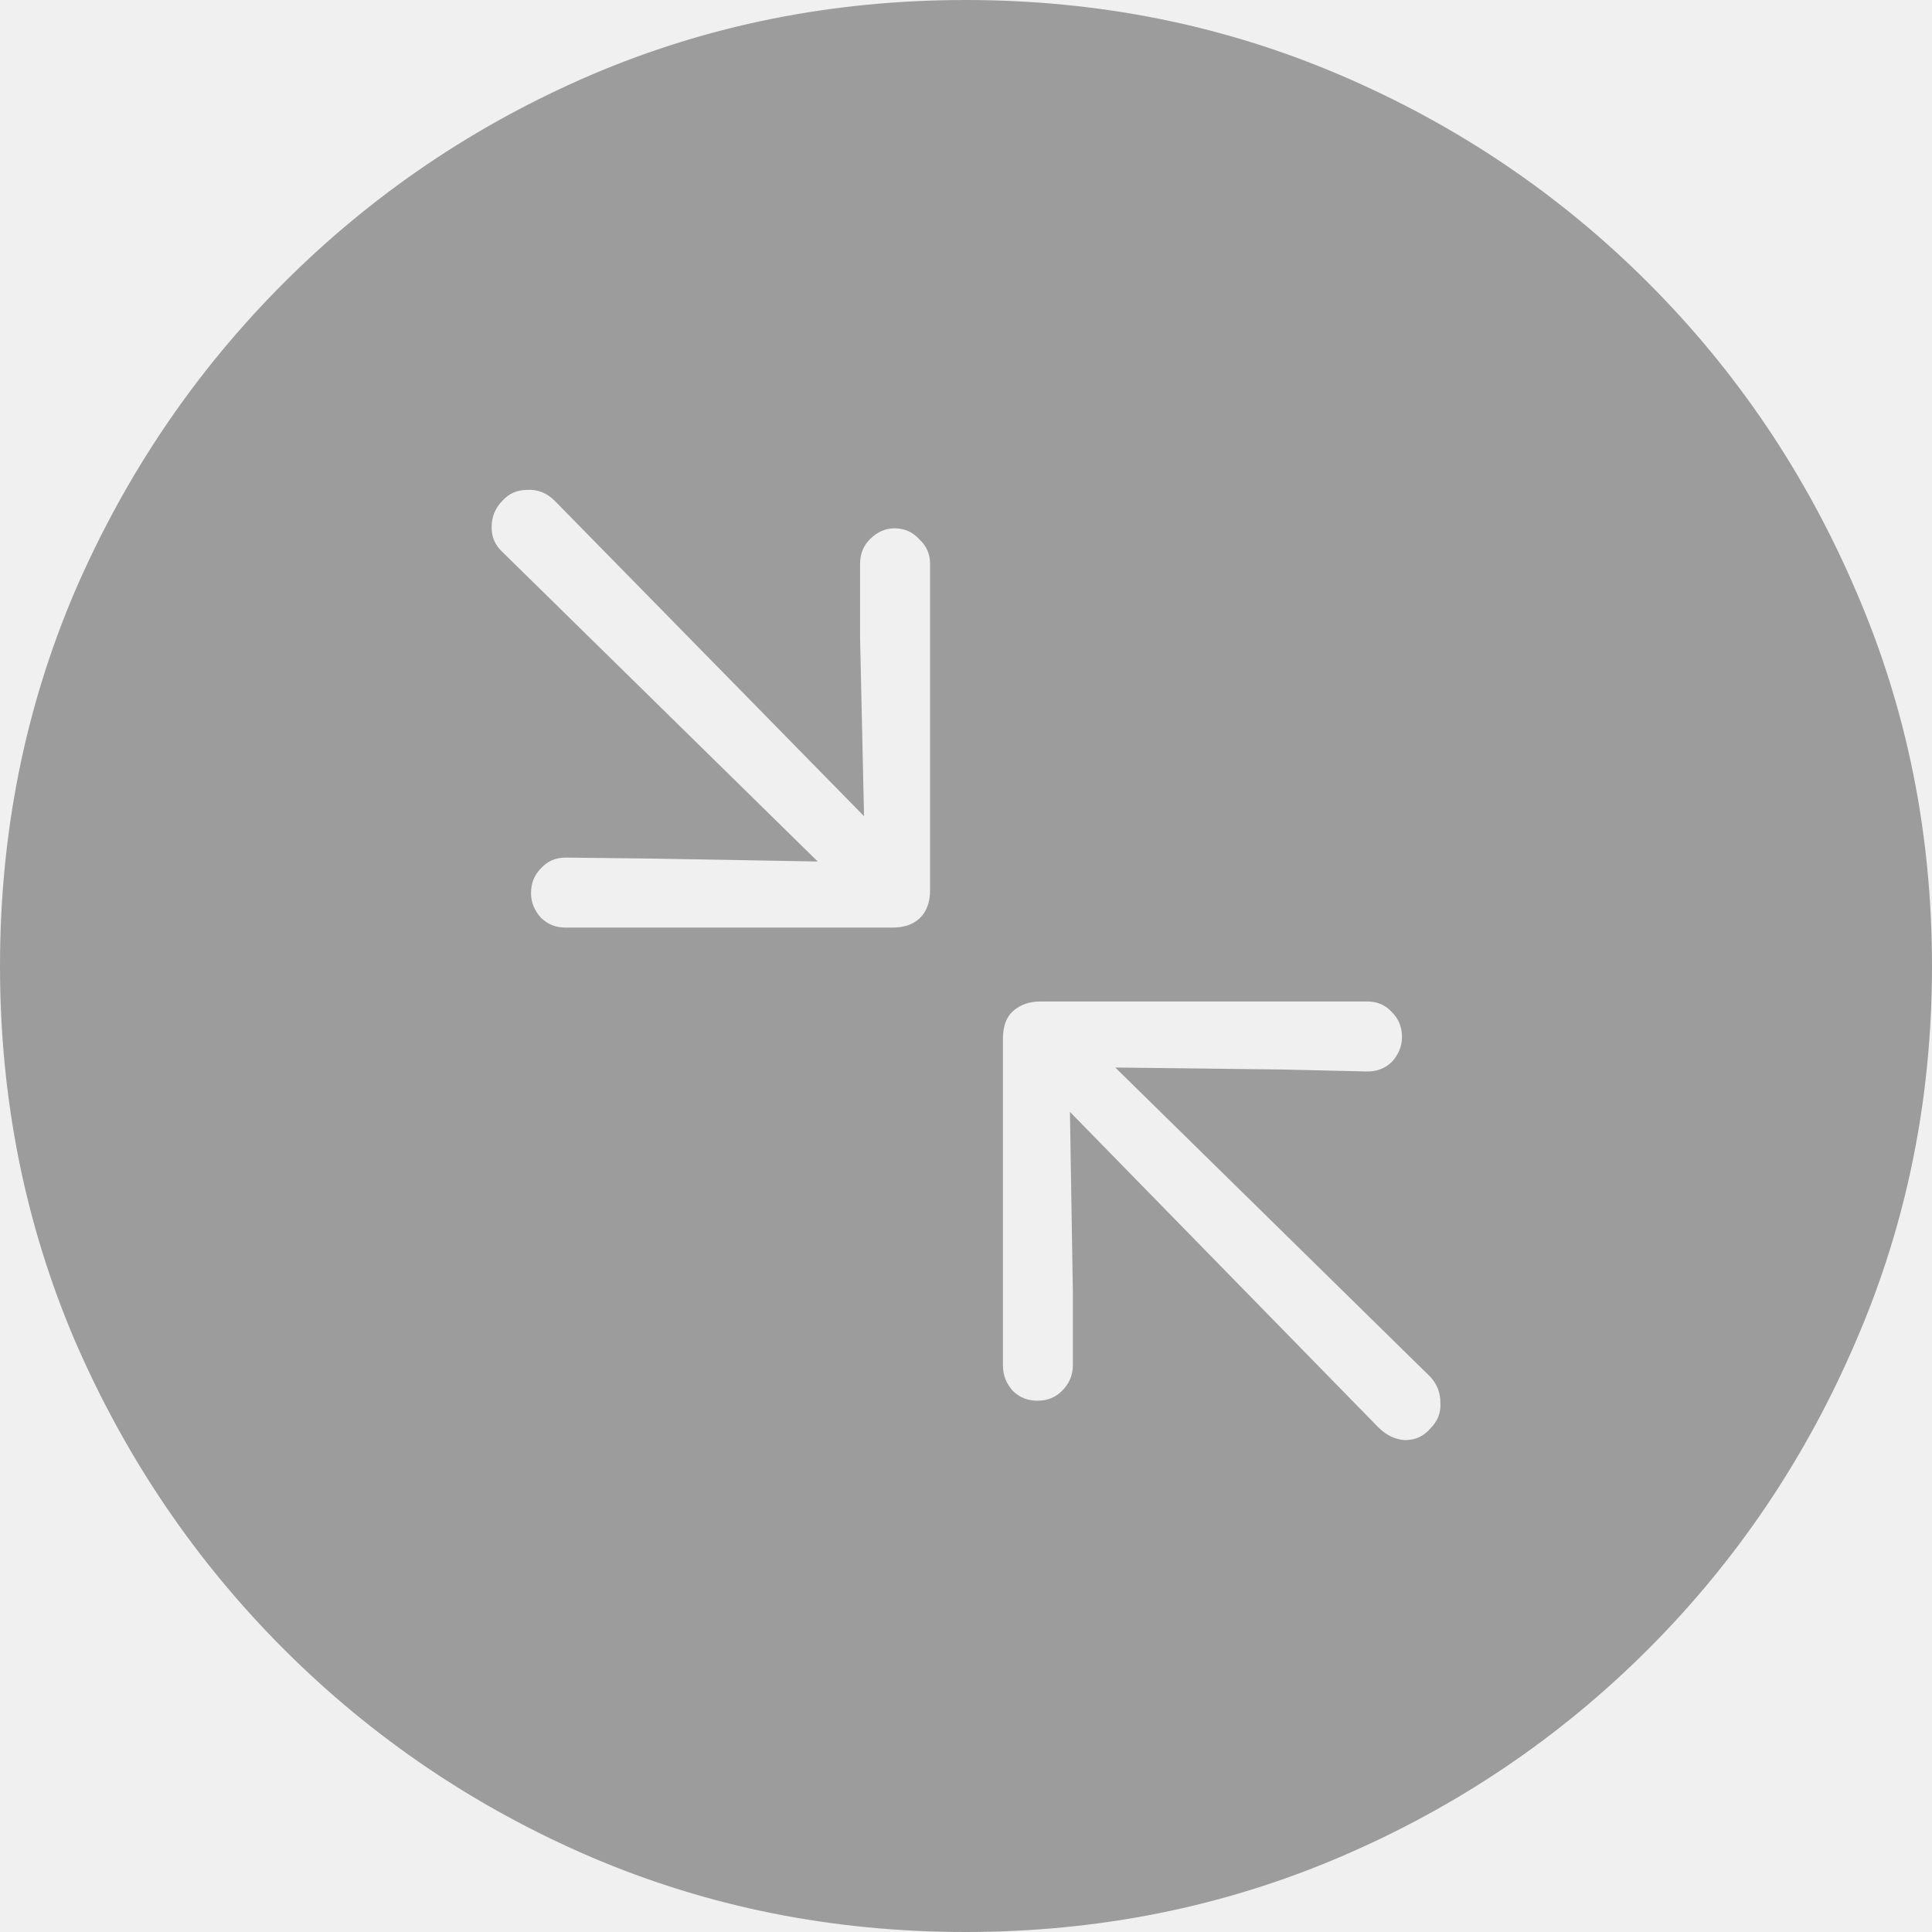
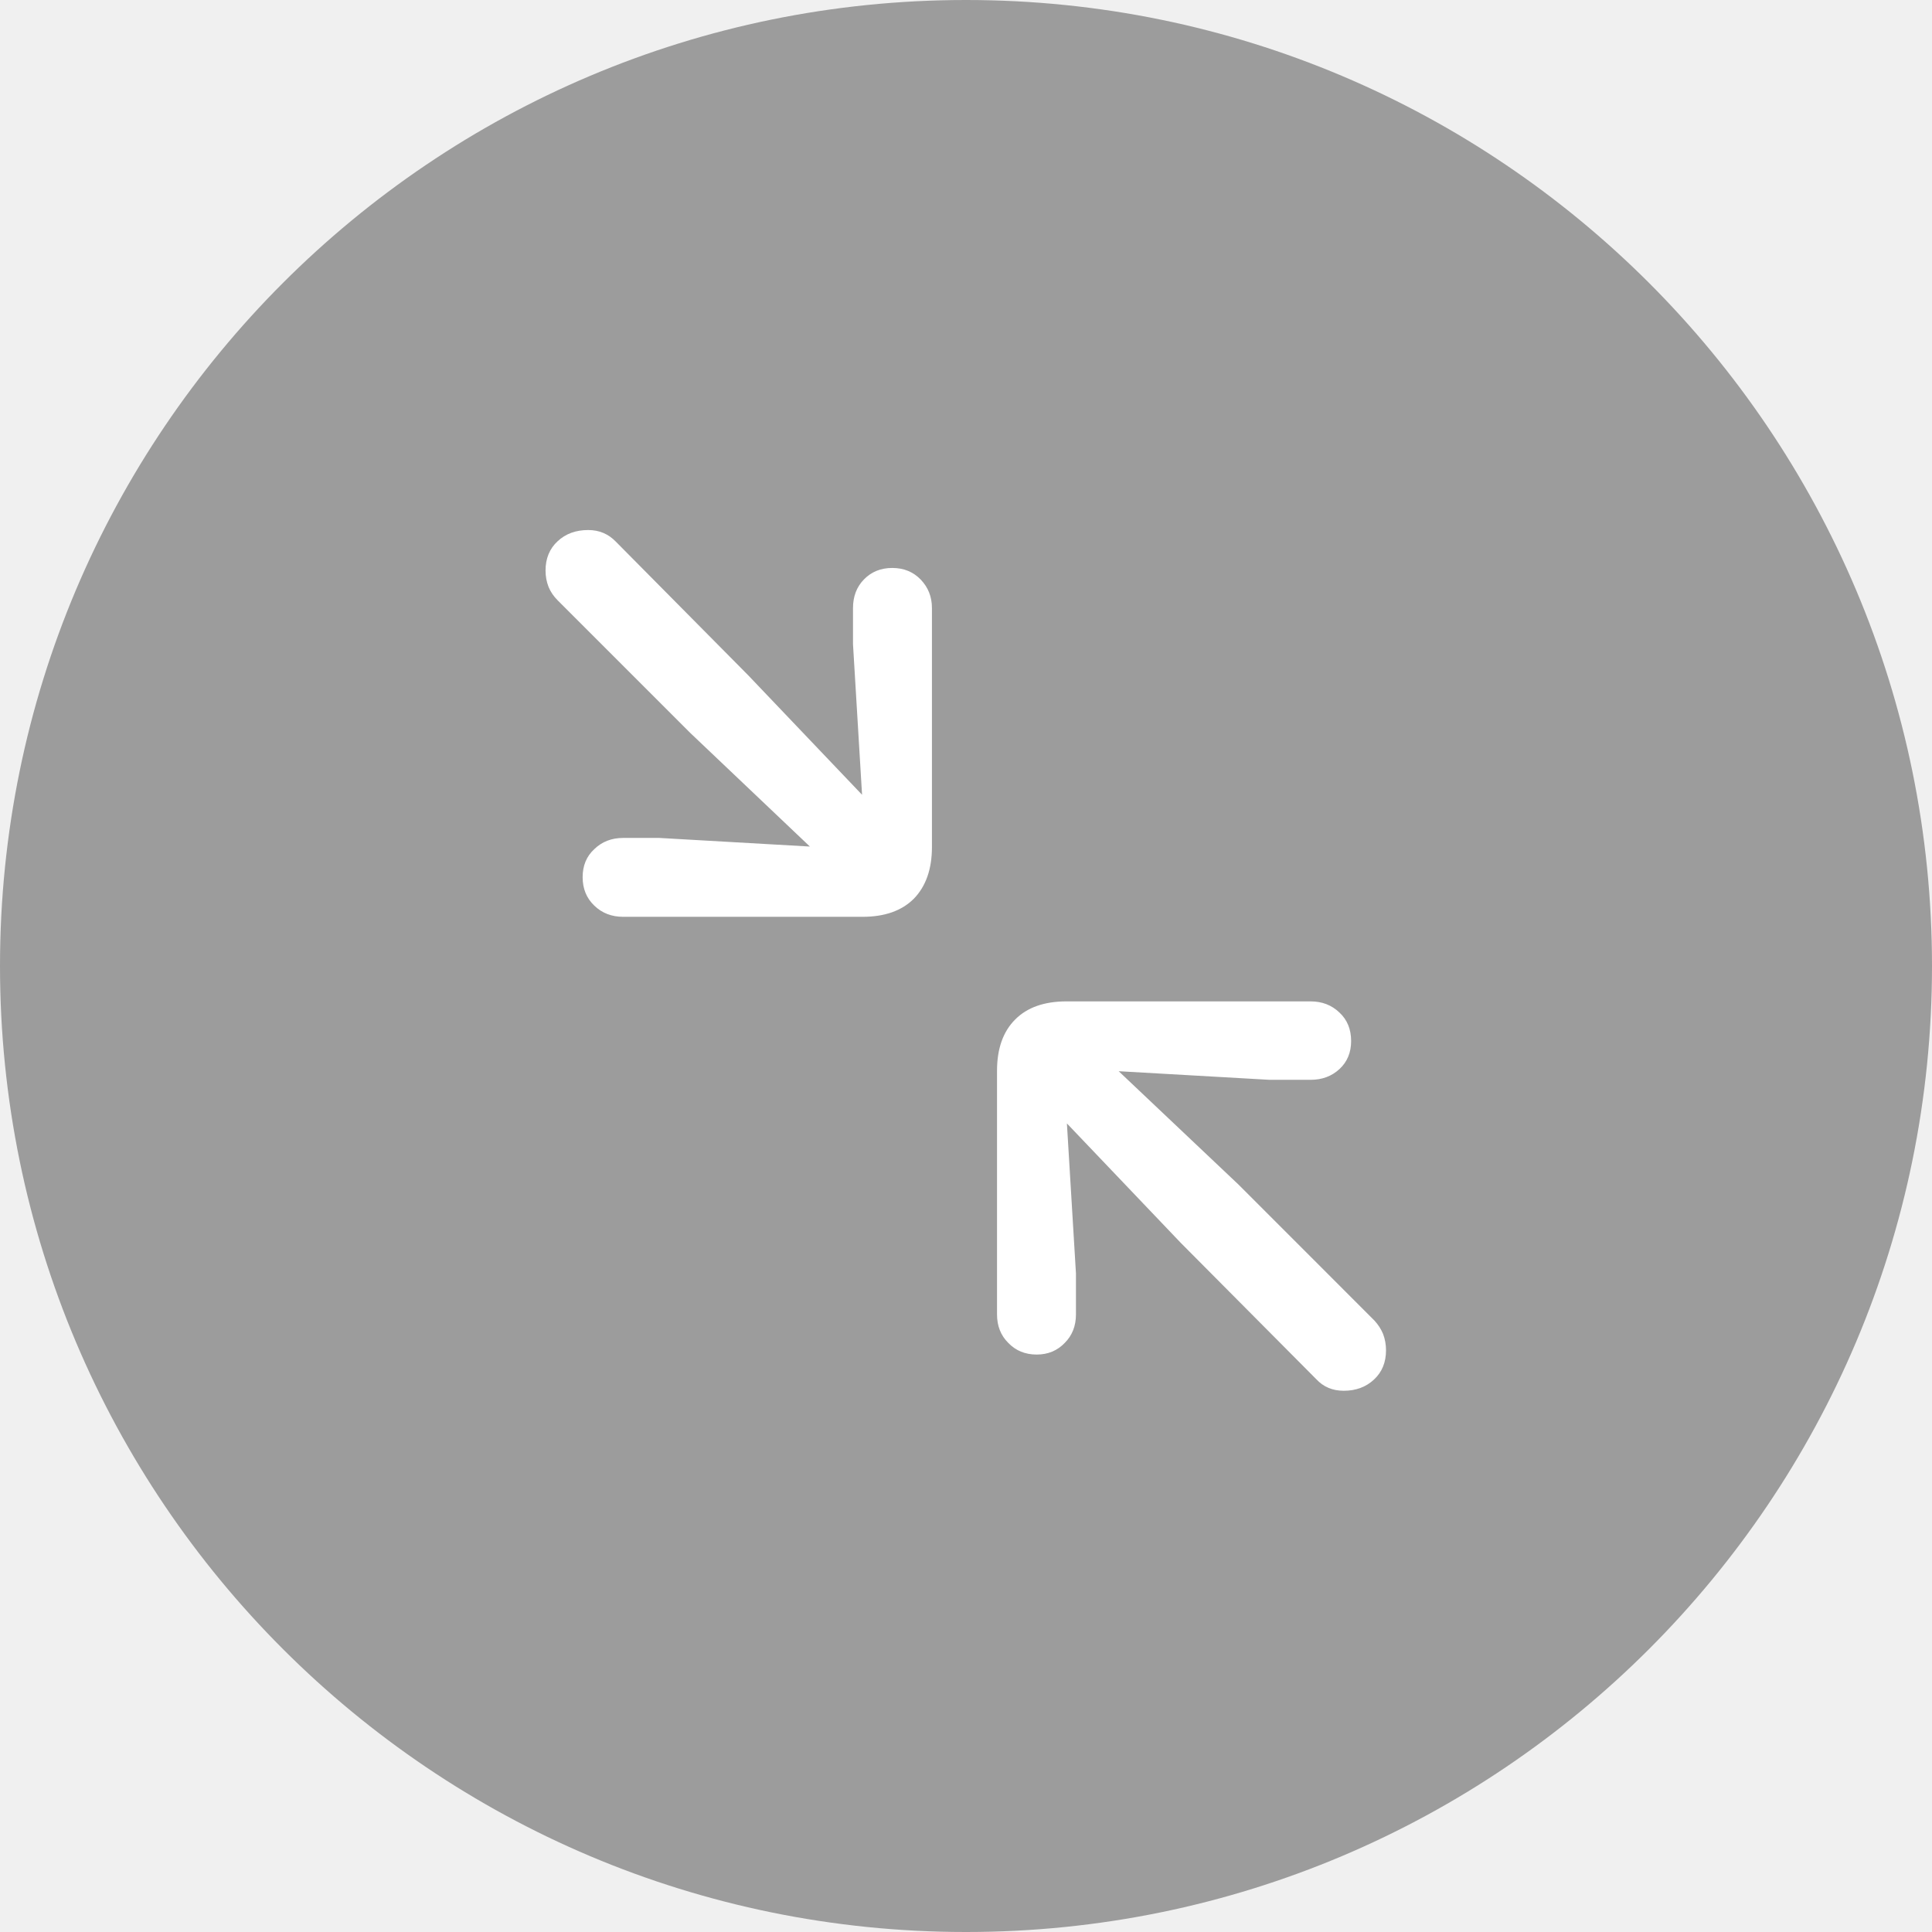
<svg xmlns="http://www.w3.org/2000/svg" width="35" height="35" viewBox="0 0 35 35" fill="none">
-   <path d="M17.491 35C15.088 35 12.827 34.548 10.709 33.643C8.603 32.738 6.747 31.482 5.14 29.875C3.534 28.268 2.273 26.405 1.356 24.286C0.452 22.167 0 19.905 0 17.5C0 15.095 0.452 12.833 1.356 10.714C2.273 8.595 3.534 6.732 5.14 5.125C6.747 3.518 8.603 2.262 10.709 1.357C12.827 0.452 15.088 0 17.491 0C19.895 0 22.155 0.452 24.273 1.357C26.391 2.262 28.253 3.518 29.86 5.125C31.466 6.732 32.721 8.595 33.626 10.714C34.542 12.833 35 15.095 35 17.5C35 19.905 34.542 22.167 33.626 24.286C32.721 26.405 31.466 28.268 29.86 29.875C28.253 31.482 26.391 32.738 24.273 33.643C22.155 34.548 19.895 35 17.491 35ZM10.245 16.804H16.17C16.373 16.804 16.533 16.75 16.652 16.643C16.783 16.524 16.849 16.351 16.849 16.125V10.214C16.849 10.036 16.783 9.887 16.652 9.768C16.533 9.637 16.384 9.571 16.206 9.571C16.039 9.571 15.891 9.637 15.76 9.768C15.641 9.887 15.581 10.036 15.581 10.214V11.554L15.653 14.786L10.048 9.071C9.906 8.929 9.739 8.863 9.549 8.875C9.37 8.875 9.221 8.94 9.102 9.071C8.972 9.202 8.906 9.363 8.906 9.554C8.906 9.732 8.972 9.881 9.102 10L14.814 15.607L11.815 15.554L10.245 15.536C10.066 15.536 9.918 15.601 9.799 15.732C9.68 15.851 9.62 16 9.62 16.179C9.62 16.345 9.68 16.494 9.799 16.625C9.918 16.744 10.066 16.804 10.245 16.804ZM18.794 25.375C18.973 25.375 19.121 25.316 19.24 25.196C19.371 25.066 19.436 24.911 19.436 24.732V23.411L19.383 20.143L24.969 25.857C25.112 26 25.273 26.077 25.451 26.089C25.642 26.089 25.796 26.018 25.915 25.875C26.046 25.744 26.106 25.589 26.094 25.411C26.094 25.232 26.034 25.077 25.915 24.946L20.204 19.339L23.22 19.375L24.773 19.411C24.952 19.411 25.1 19.351 25.219 19.232C25.338 19.101 25.398 18.952 25.398 18.786C25.398 18.607 25.338 18.458 25.219 18.339C25.1 18.208 24.952 18.143 24.773 18.143H18.848C18.645 18.143 18.479 18.202 18.348 18.321C18.229 18.429 18.169 18.595 18.169 18.821V24.732C18.169 24.911 18.229 25.066 18.348 25.196C18.467 25.316 18.616 25.375 18.794 25.375Z" fill="black" fill-opacity="0.35" />
+   <rect width="35" height="35" rx="17.5" fill="black" fill-opacity="0.35" />
+   <path d="M11.289 16.609C11.081 16.609 10.906 16.542 10.766 16.406C10.625 16.271 10.555 16.099 10.555 15.891C10.555 15.682 10.625 15.513 10.766 15.383C10.906 15.247 11.081 15.18 11.289 15.18H11.945L14.672 15.336L12.508 13.281L10.102 10.875C10.029 10.802 9.974 10.721 9.938 10.633C9.901 10.539 9.883 10.44 9.883 10.336C9.883 10.117 9.956 9.94 10.102 9.805C10.247 9.669 10.432 9.602 10.656 9.602C10.854 9.602 11.021 9.672 11.156 9.812L13.555 12.234L15.617 14.398L15.453 11.672V11.016C15.453 10.807 15.518 10.635 15.648 10.5C15.784 10.359 15.956 10.289 16.164 10.289C16.372 10.289 16.544 10.359 16.68 10.5C16.815 10.641 16.883 10.812 16.883 11.016V15.344C16.883 15.745 16.773 16.057 16.555 16.281C16.336 16.5 16.026 16.609 15.625 16.609H11.289ZM18.781 24.539C18.573 24.539 18.401 24.469 18.266 24.328C18.13 24.193 18.062 24.021 18.062 23.812V19.398C18.062 18.997 18.172 18.688 18.391 18.469C18.609 18.25 18.919 18.141 19.32 18.141H23.742C23.951 18.141 24.125 18.208 24.266 18.344C24.406 18.474 24.477 18.646 24.477 18.859C24.477 19.068 24.406 19.237 24.266 19.367C24.125 19.497 23.951 19.562 23.742 19.562H23L20.266 19.406L22.438 21.461L24.898 23.922C24.966 23.995 25.018 24.076 25.055 24.164C25.091 24.258 25.109 24.357 25.109 24.461C25.109 24.68 25.037 24.857 24.891 24.992C24.745 25.128 24.562 25.195 24.344 25.195C24.141 25.195 23.974 25.125 23.844 24.984L21.391 22.516L19.328 20.352L19.492 23.07V23.812C19.492 24.021 19.424 24.193 19.289 24.328C19.154 24.469 18.984 24.539 18.781 24.539Z" fill="white" />
</svg>
